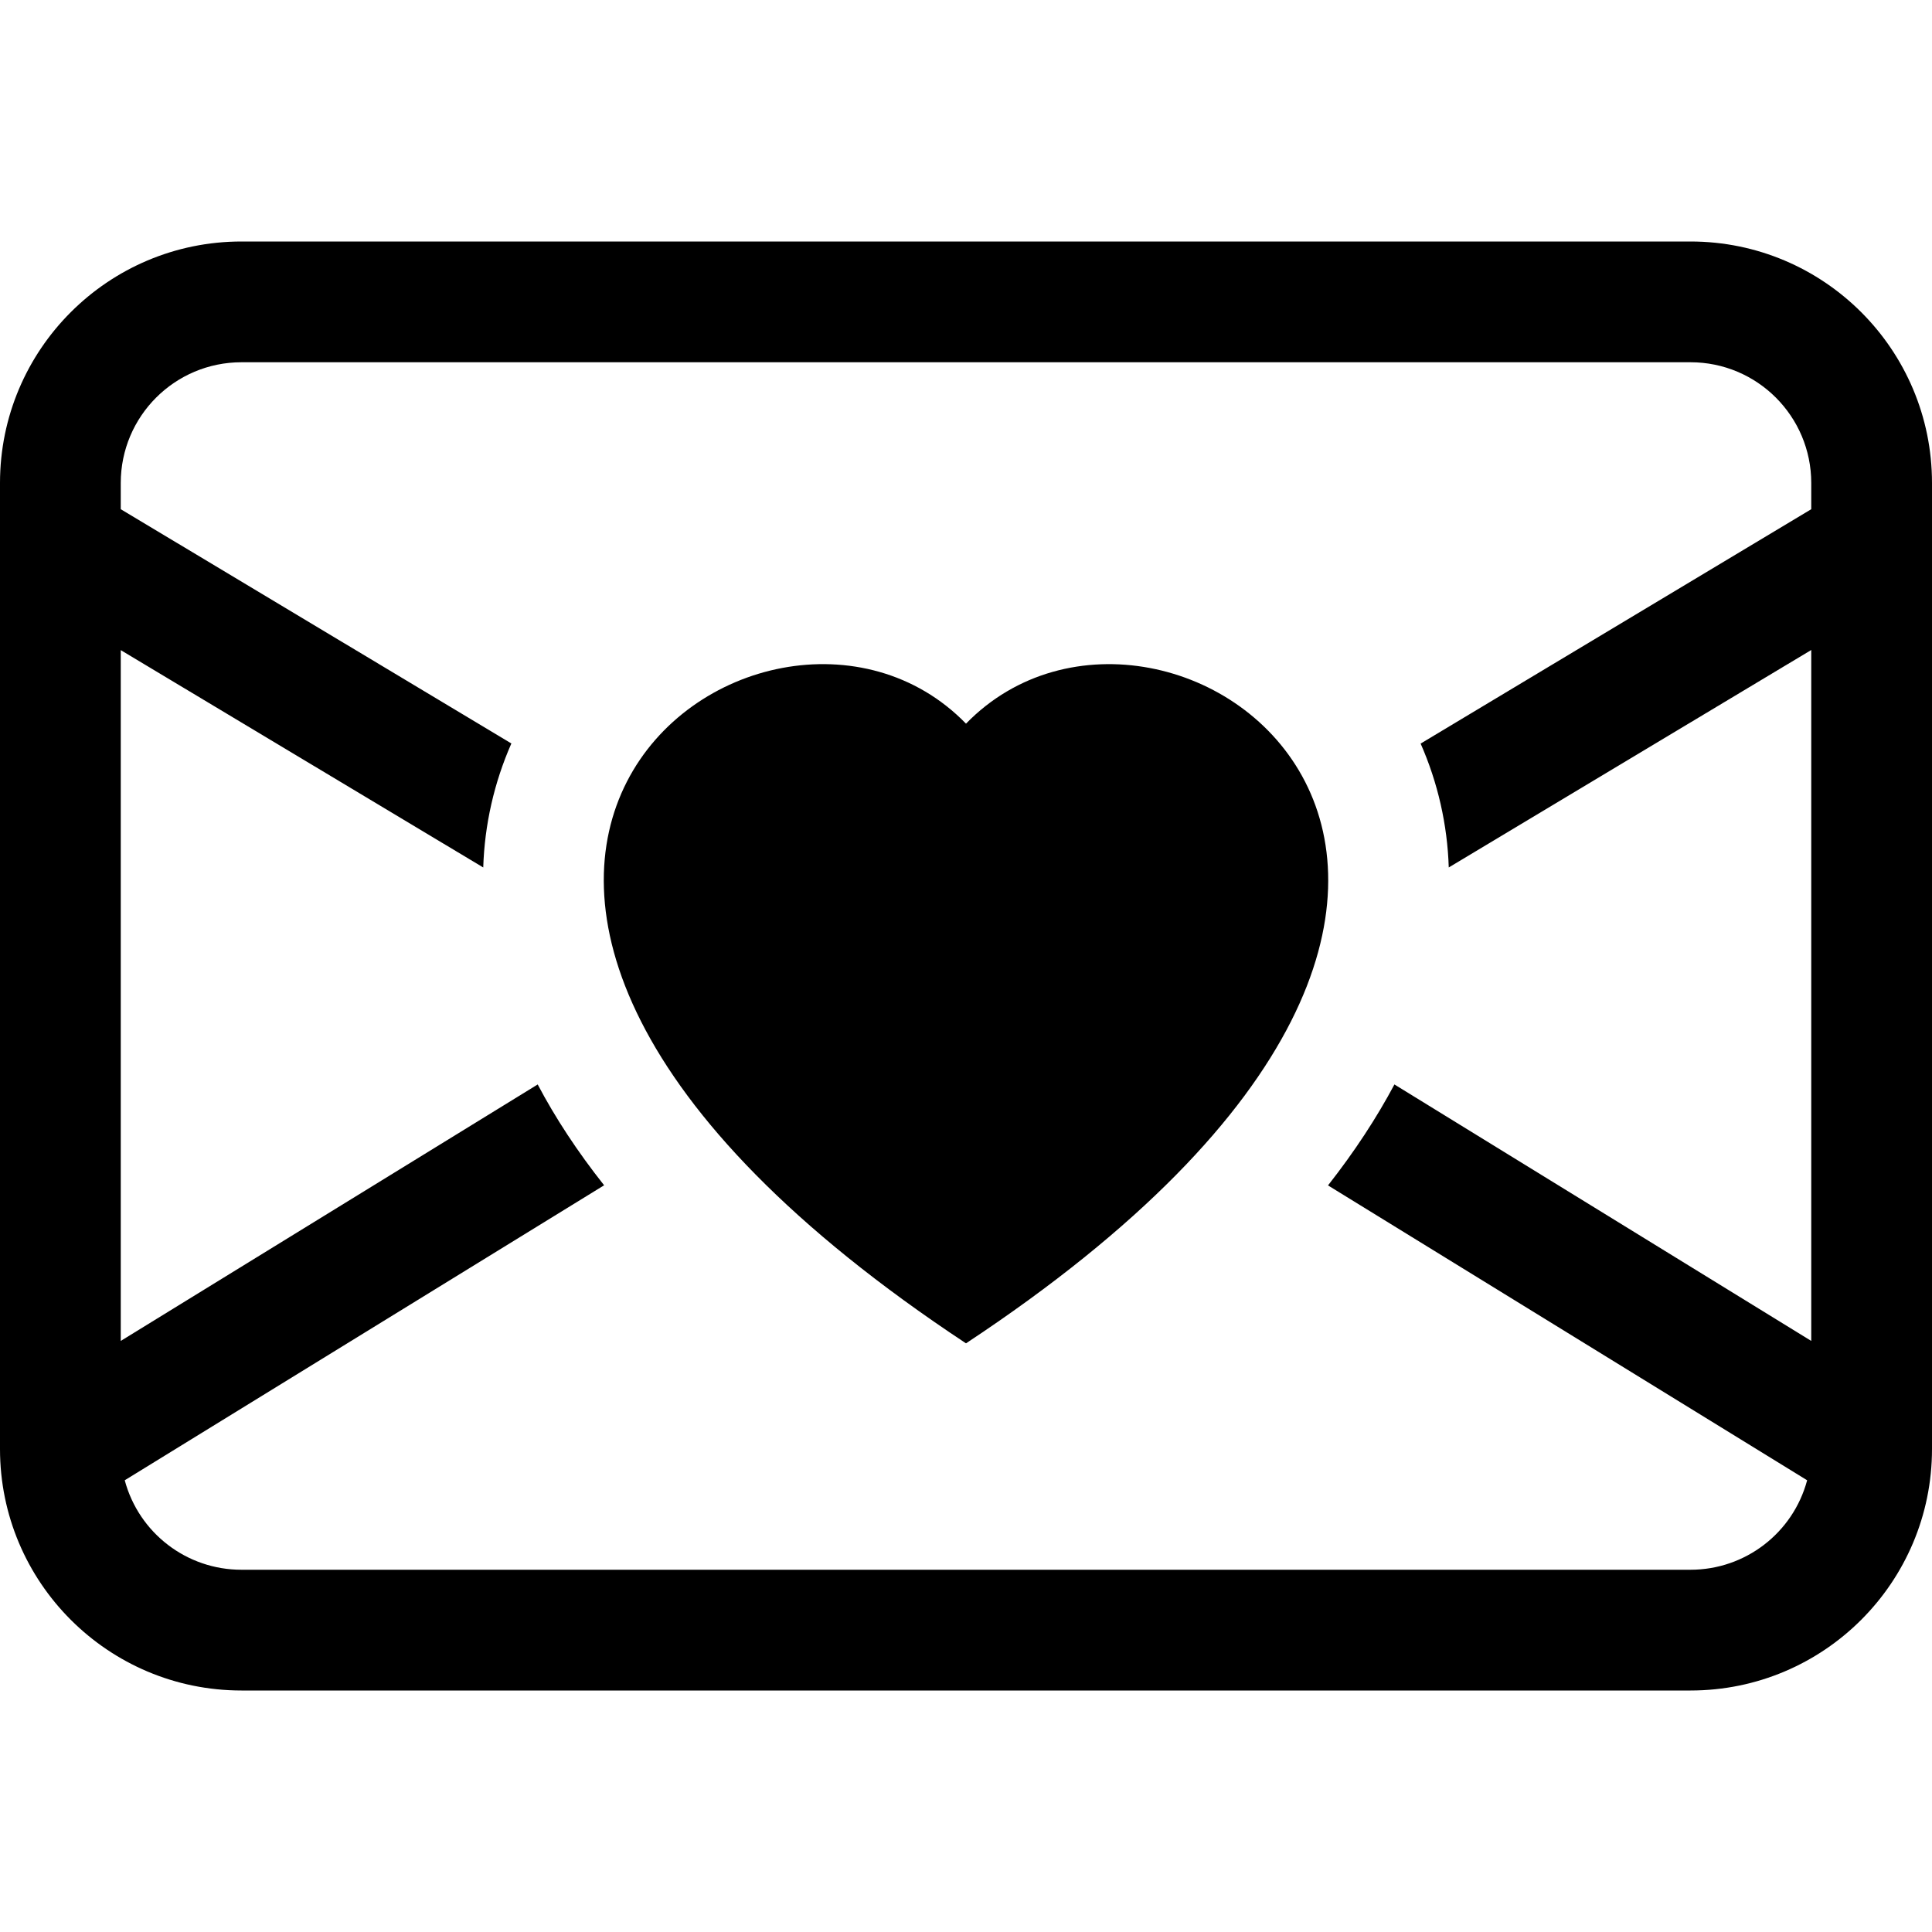
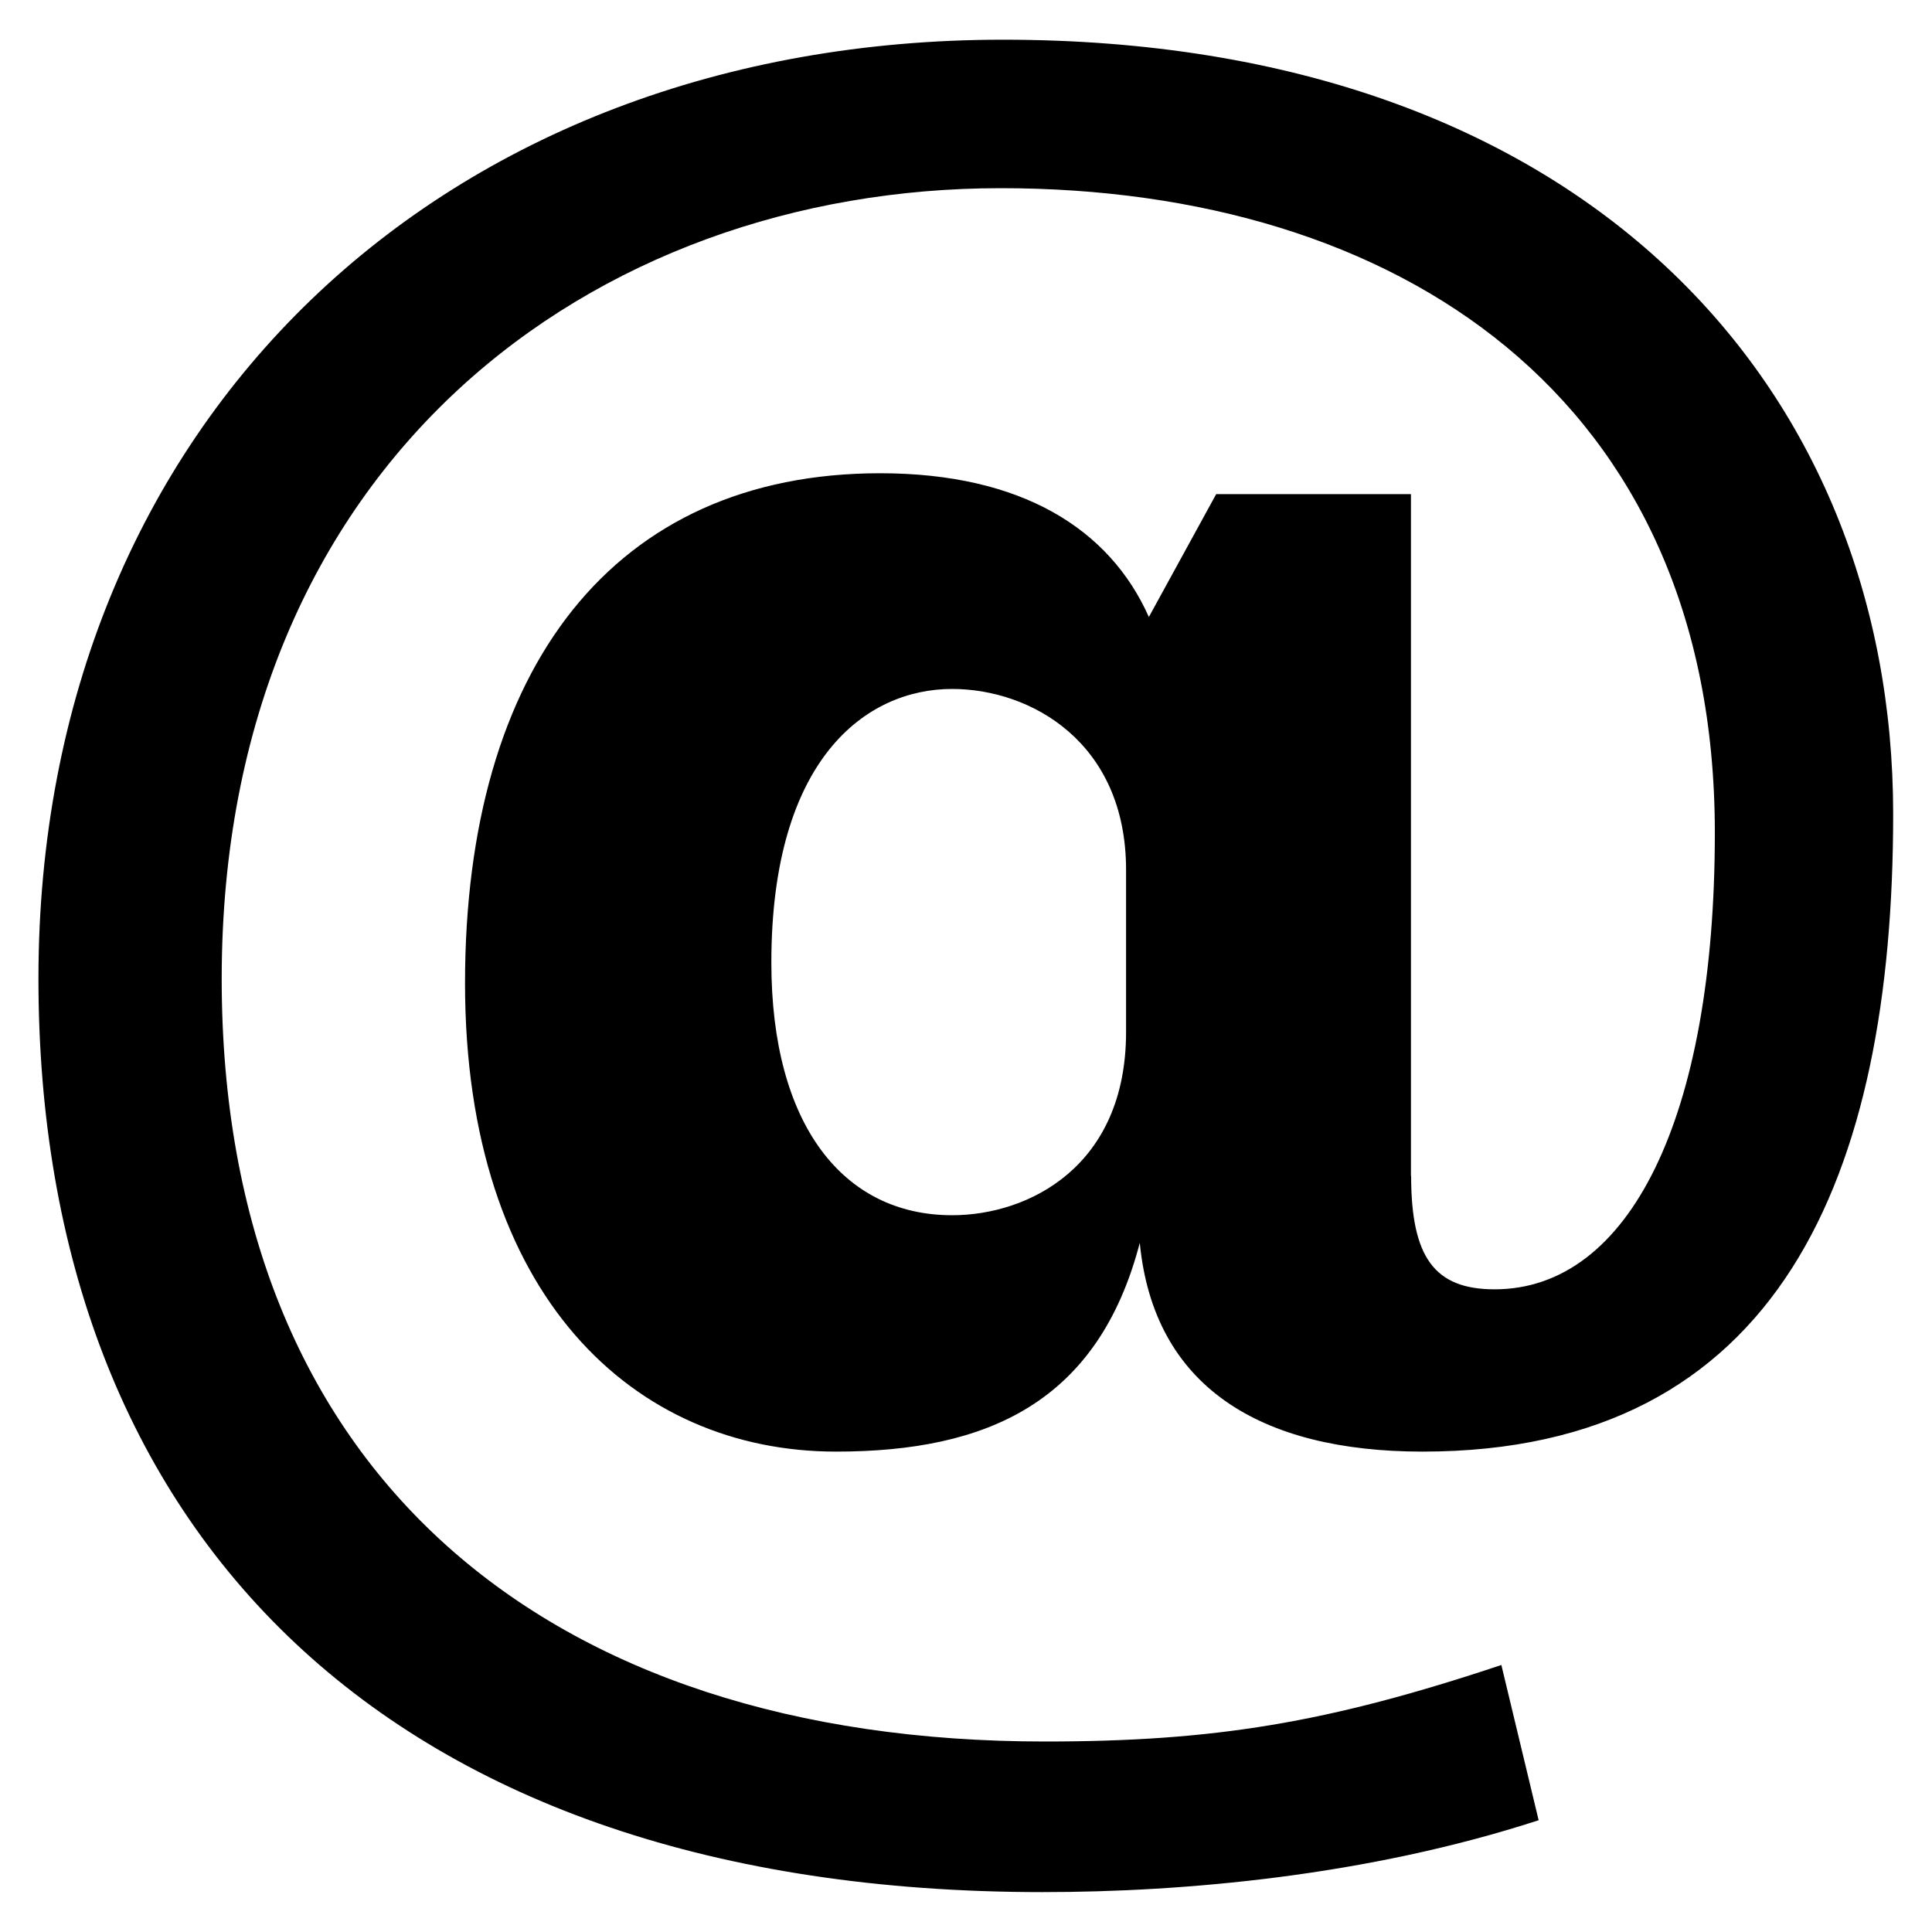
- <svg xmlns="http://www.w3.org/2000/svg" width="16" height="16" fill="currentColor" class="bi bi-envelope-heart" viewBox="0 0 16 16">
-   <path fill-rule="evenodd" d="M0 4a2 2 0 0 1 2-2h12a2 2 0 0 1 2 2v8a2 2 0 0 1-2 2H2a2 2 0 0 1-2-2V4Zm2-1a1 1 0 0 0-1 1v.217l3.235 1.94a2.76 2.76 0 0 0-.233 1.027L1 5.384v5.721l3.453-2.124c.146.277.329.556.55.835l-3.97 2.443A1 1 0 0 0 2 13h12a1 1 0 0 0 .966-.741l-3.968-2.442c.22-.28.403-.56.55-.836L15 11.105V5.383l-3.002 1.801a2.76 2.76 0 0 0-.233-1.026L15 4.217V4a1 1 0 0 0-1-1H2Zm6 2.993c1.664-1.711 5.825 1.283 0 5.132-5.825-3.85-1.664-6.843 0-5.132Z" />
+ <svg xmlns="http://www.w3.org/2000/svg" width="20" height="20" viewBox="0 0 20 20">
+   <path fill="currentColor" d="M14.608 12.172c0 .84.239 1.175.864 1.175c1.393 0 2.28-1.775 2.28-4.727c0-4.512-3.288-6.672-7.393-6.672c-4.223 0-8.064 2.832-8.064 8.184c0 5.112 3.36 7.896 8.52 7.896c1.752 0 2.928-.192 4.727-.792l.386 1.607c-1.776.577-3.674.744-5.137.744c-6.768 0-10.393-3.72-10.393-9.456c0-5.784 4.201-9.72 9.985-9.72c6.024 0 9.215 3.6 9.215 8.016c0 3.744-1.175 6.6-4.871 6.6c-1.681 0-2.784-.672-2.928-2.161c-.432 1.656-1.584 2.161-3.145 2.161c-2.088 0-3.84-1.609-3.84-4.848c0-3.264 1.537-5.28 4.297-5.28c1.464 0 2.376.576 2.782 1.488l.697-1.272h2.016v7.057zm-2.951-3.168c0-1.319-.985-1.872-1.801-1.872c-.888 0-1.871.719-1.871 2.832c0 1.68.744 2.616 1.871 2.616c.792 0 1.801-.504 1.801-1.896z" />
</svg>
